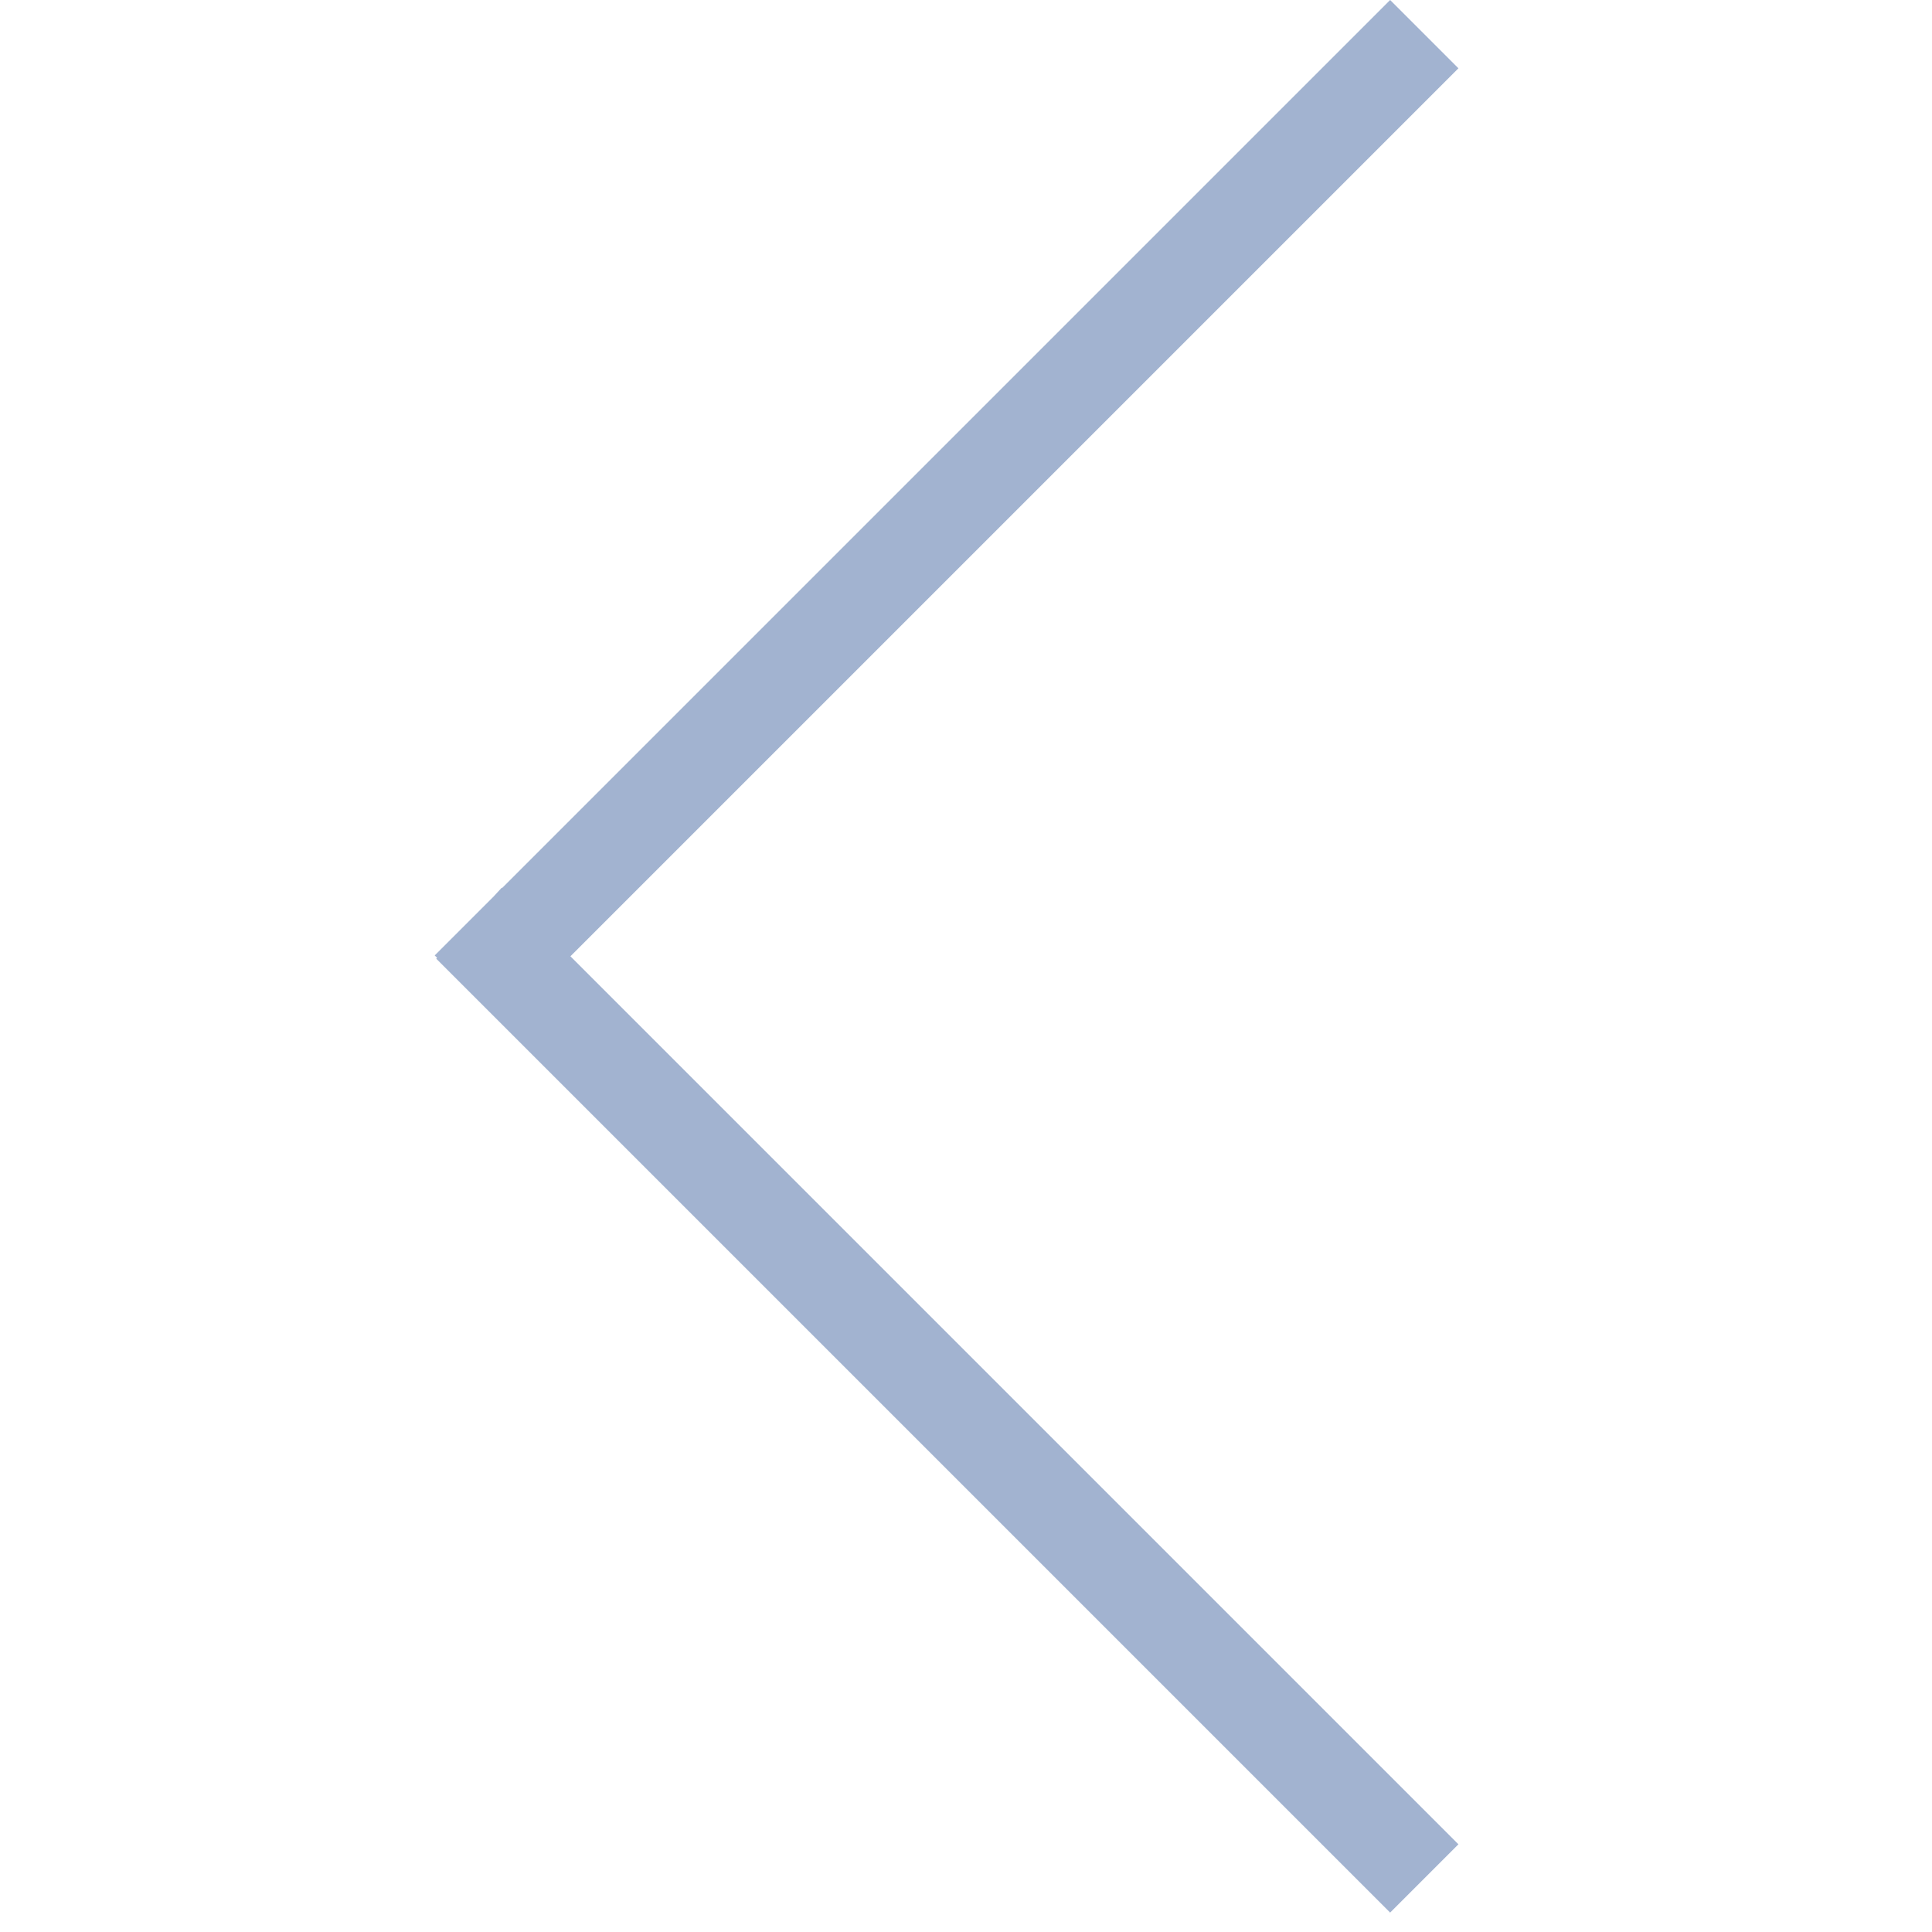
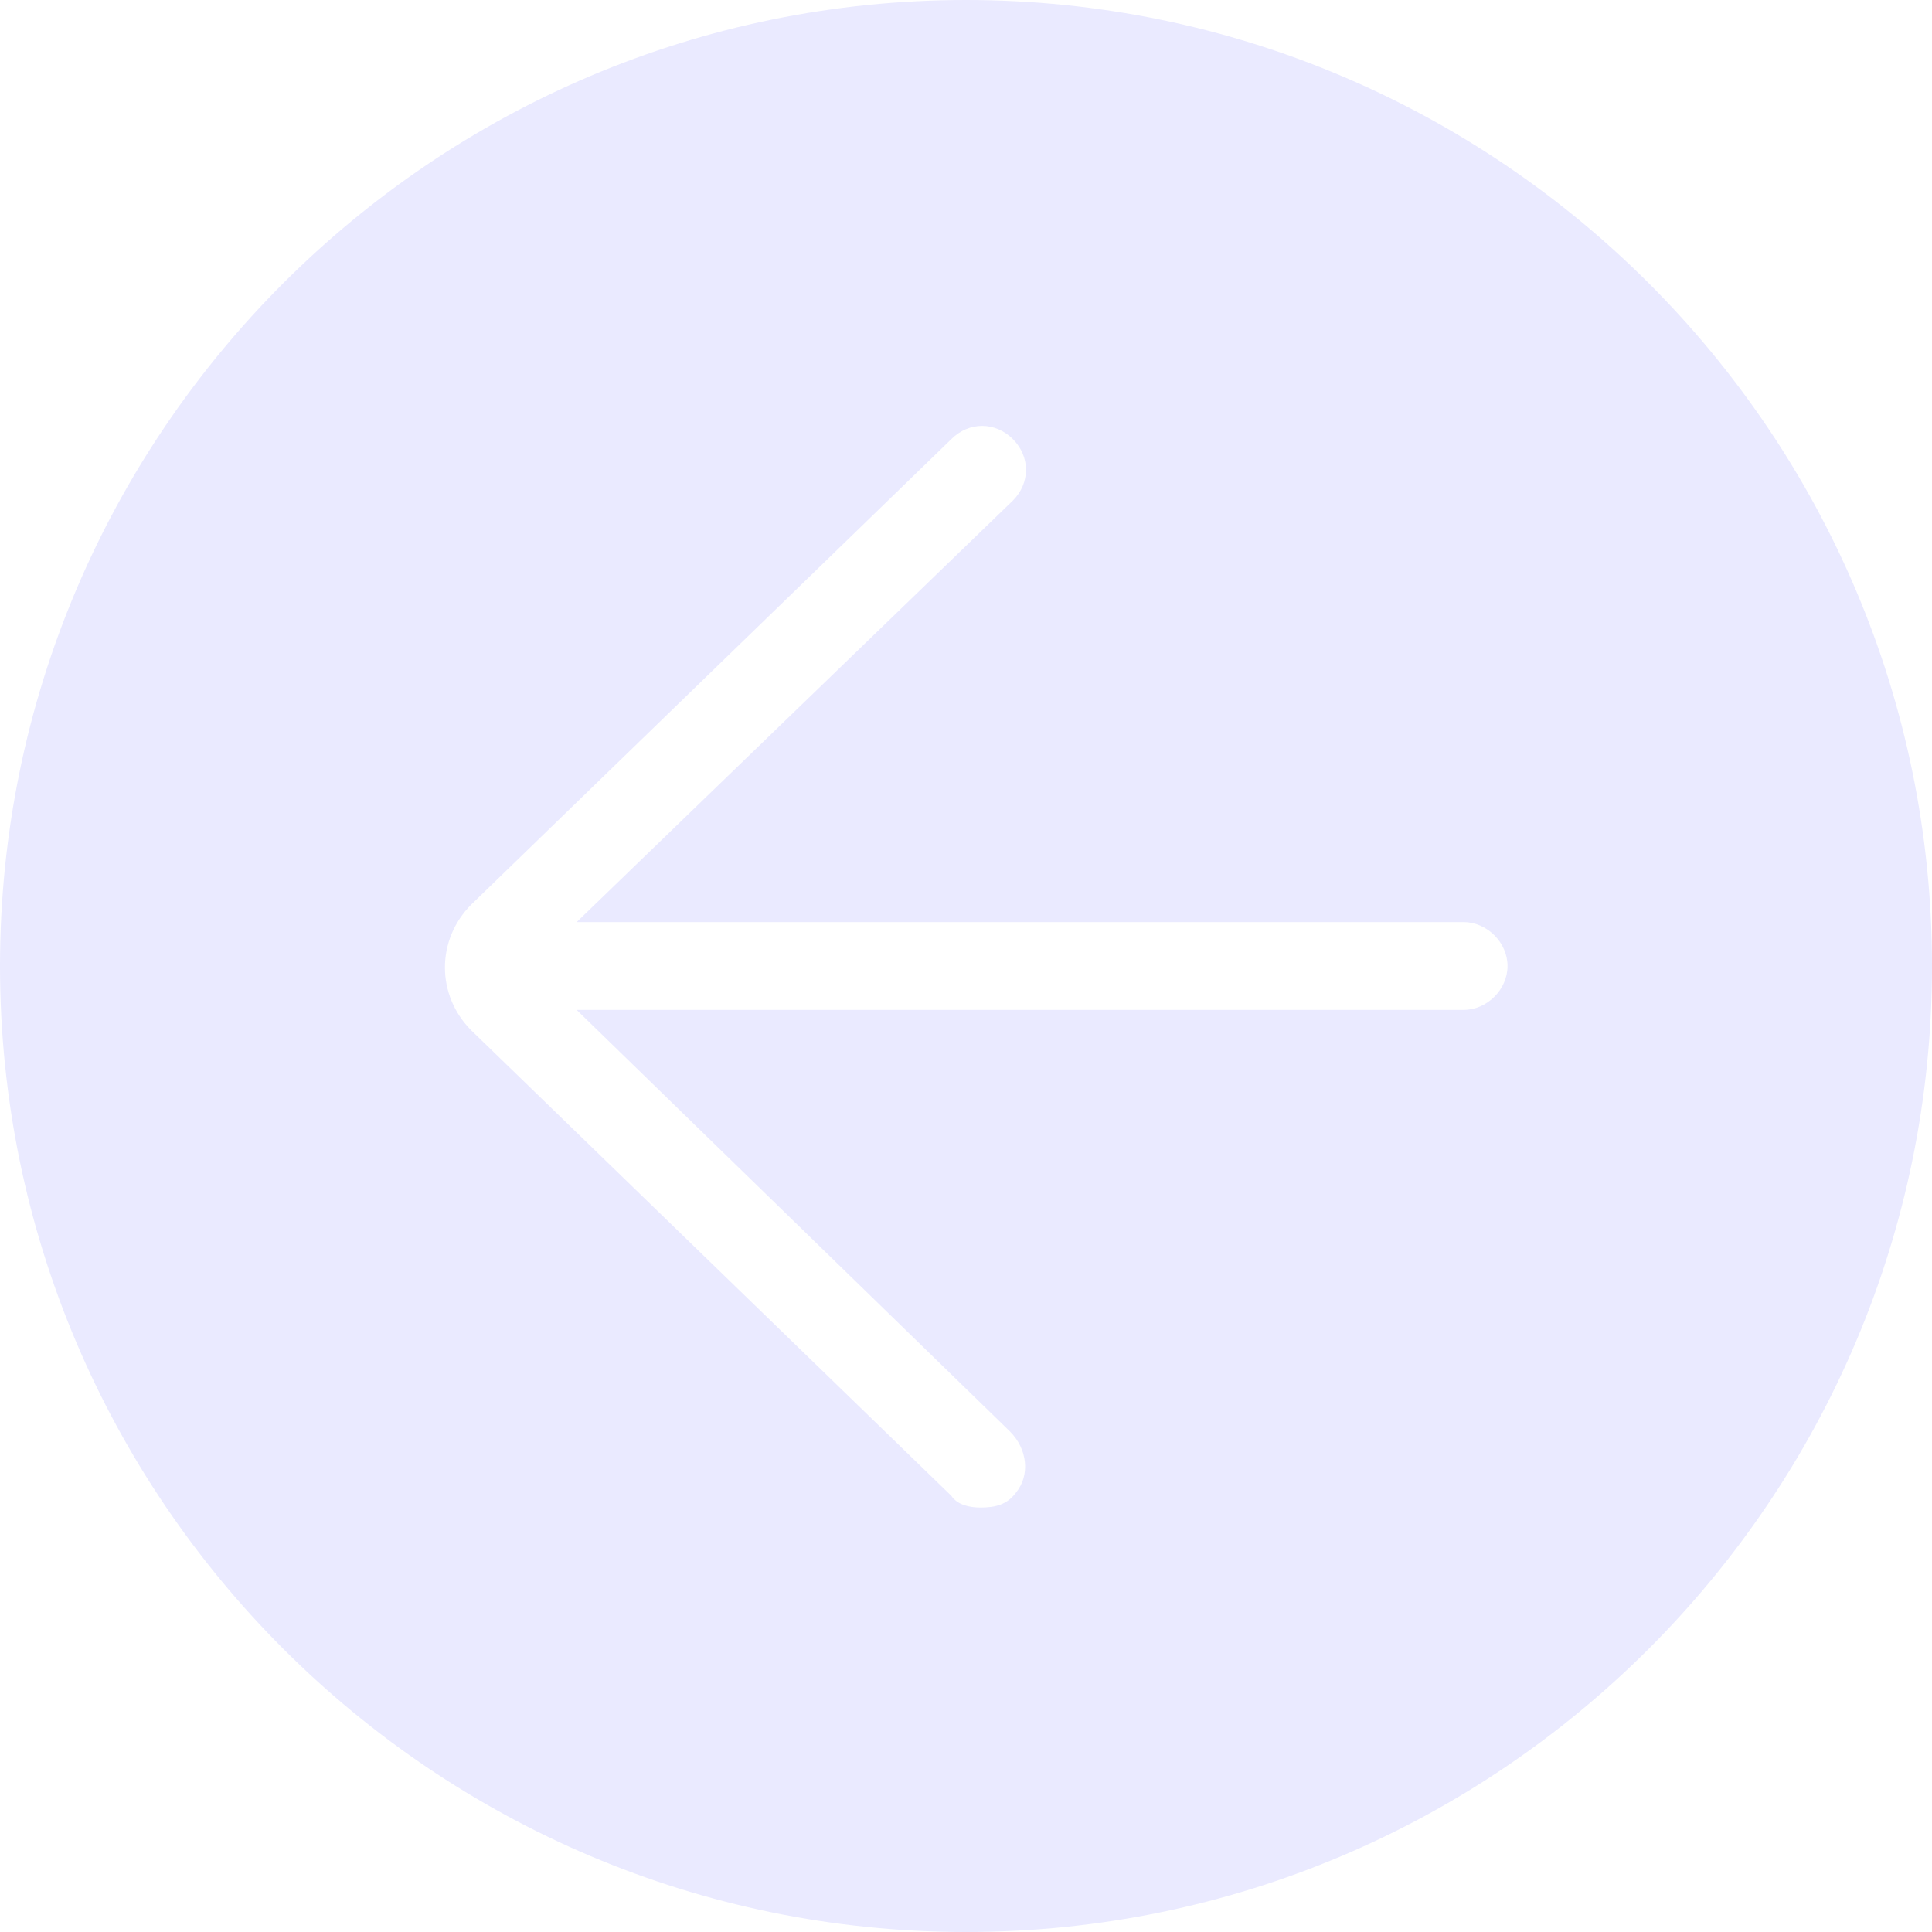
<svg xmlns="http://www.w3.org/2000/svg" width="40px" height="40px" viewBox="0 0 40 40" version="1.1">
  <defs />
  <g id="Page-1" stroke="none" stroke-width="1" fill="none" fill-rule="evenodd">
-     <g id="Artboard-Copy-2" fill="#A2B3D0">
-       <path d="M11.81,19.799 L29.86,37.849 L30.195,38.184 L28.781,39.598 L28.446,39.263 L9.032,19.849 L9.05,19.83 L9,19.781 L10.222,18.559 L10.389,18.378 L10.396,18.385 L28.446,0.335 L28.781,0 L30.195,1.414 L29.86,1.749 L11.81,19.799 Z" id="Combined-Shape" />
+     <g id="Color" transform="translate(-317, -614)" fill-rule="nonzero" fill="#EAEAFF">
+       <path d="M337,614 C325.97,614 317,622.97 317,634 C317,645.03 325.97,654 337,654 C348.03,654 357,645.03 357,634 C357,622.97 348.03,614 337,614 Z M347.303,634.909 L328.939,634.909 L337.909,643.636 C338.273,644 338.333,644.545 338.03,644.909 C337.848,645.152 337.606,645.212 337.303,645.212 C337.061,645.212 336.818,645.152 336.697,644.97 L326.758,635.333 C326.03,634.606 326.03,633.455 326.758,632.727 L336.697,623.091 C337.061,622.727 337.606,622.727 337.97,623.091 C338.333,623.455 338.333,624 337.97,624.364 L328.939,633.091 L347.303,633.091 C347.788,633.091 348.212,633.515 348.212,634 C348.212,634.485 347.788,634.909 347.303,634.909 Z" id="Shape" />
    </g>
  </g>
</svg>
